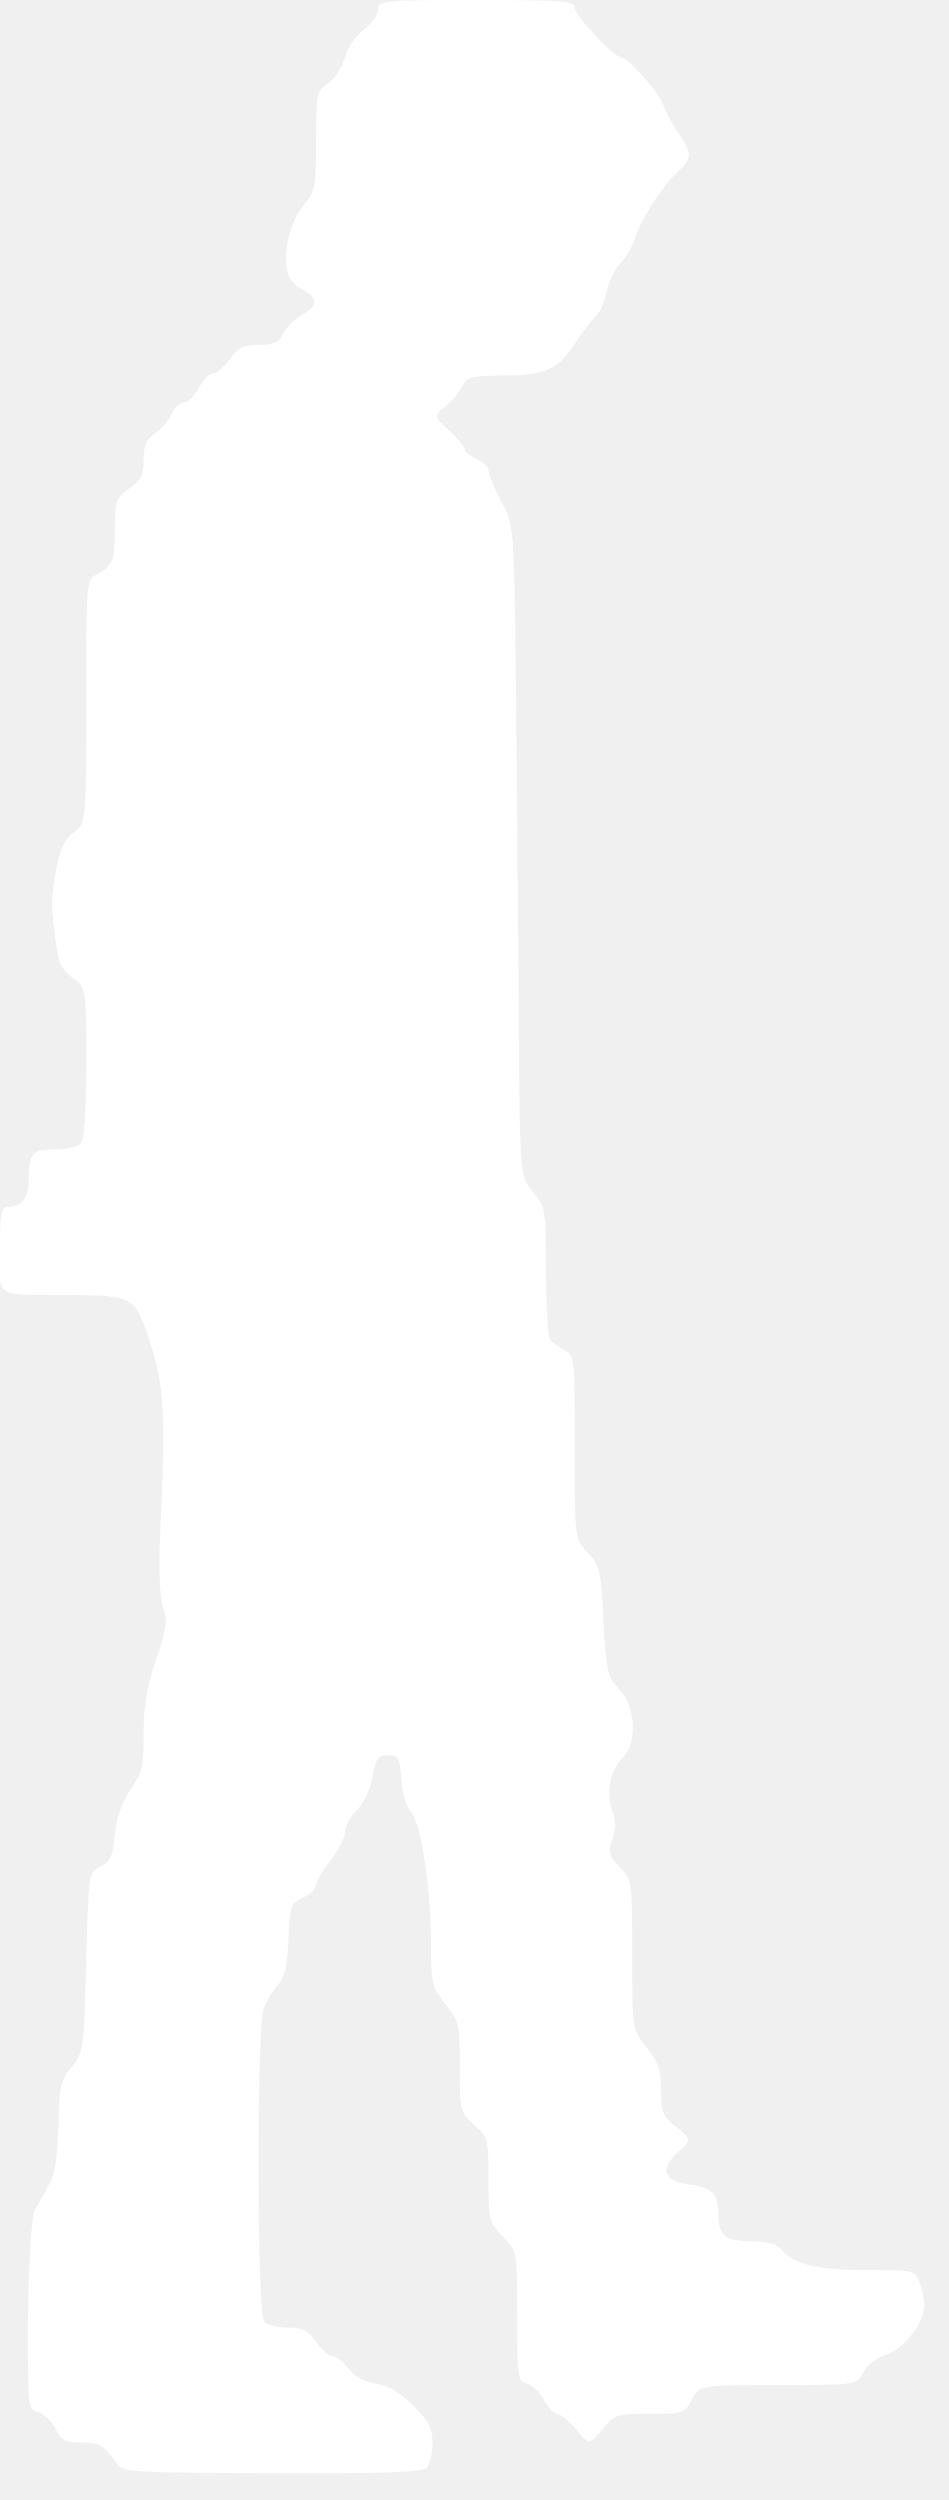
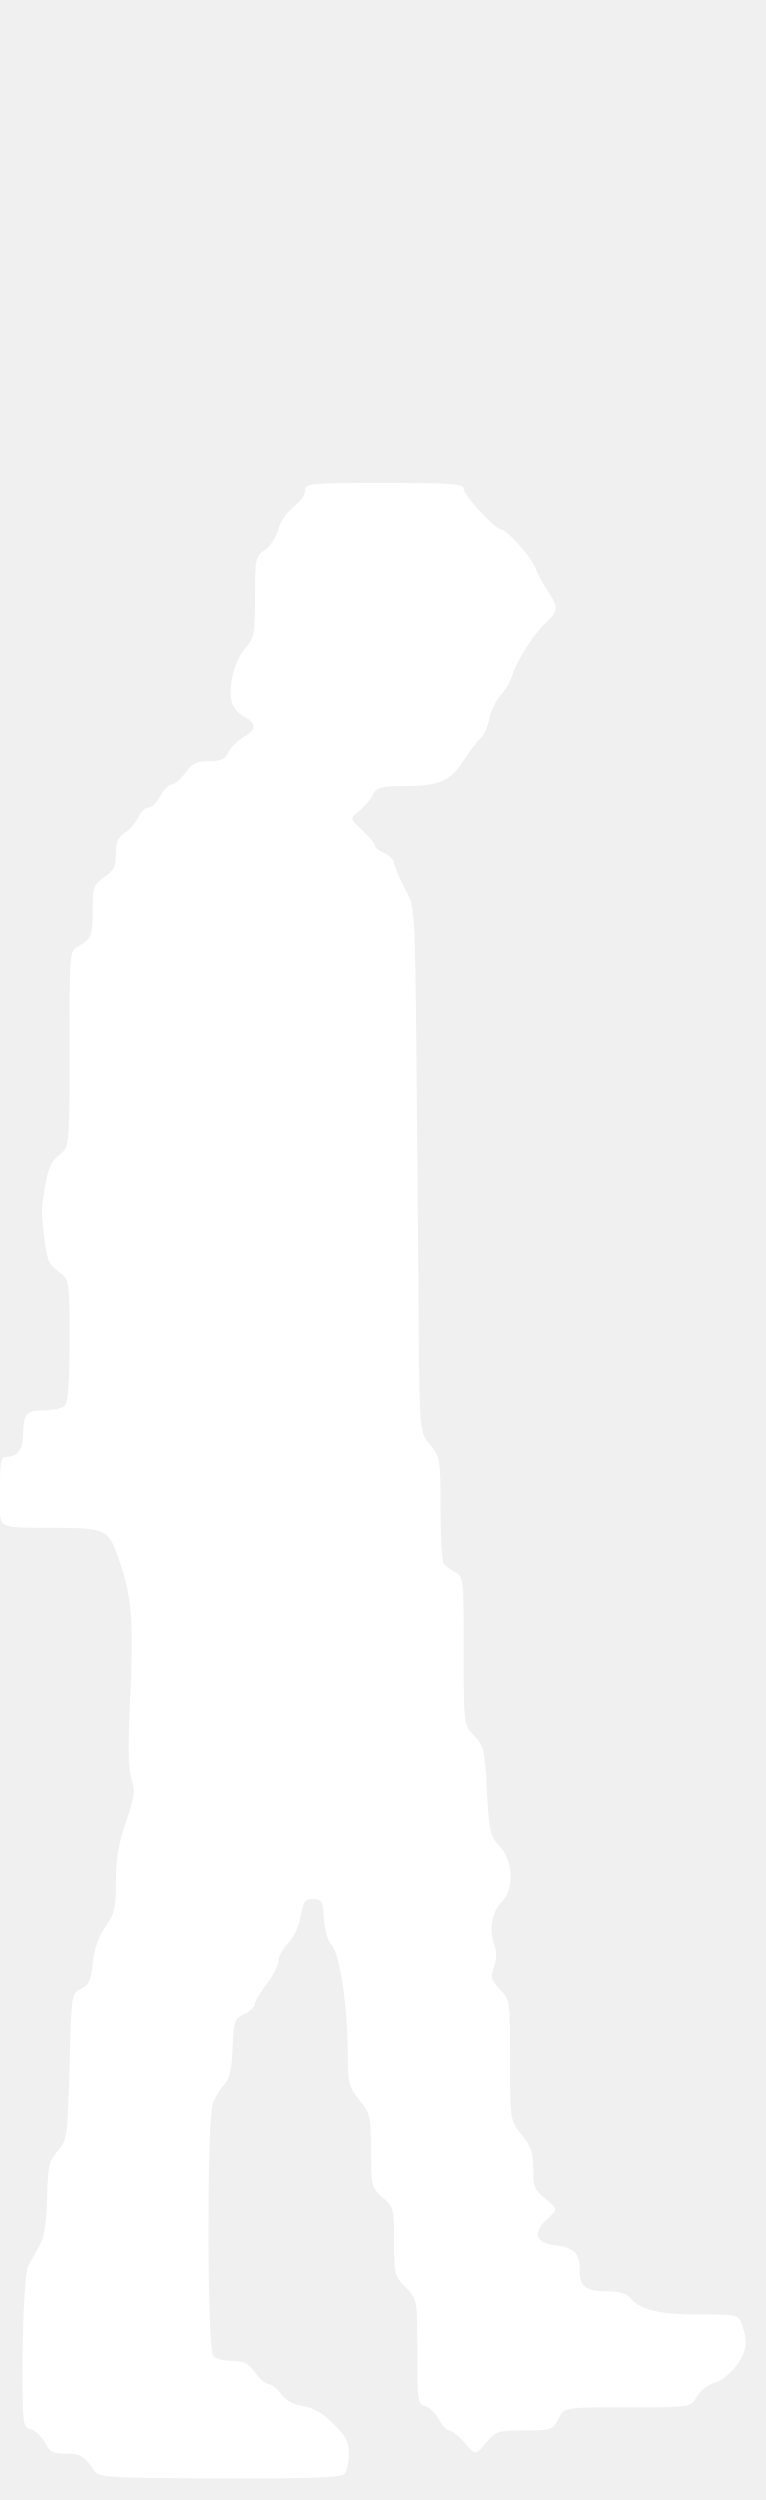
- <svg xmlns="http://www.w3.org/2000/svg" version="1.0" width="198pt" height="522pt" viewBox="0 0 198 522" preserveAspectRatio="xMidYMid meet">
+ <svg xmlns="http://www.w3.org/2000/svg" version="1.0" width="198pt" height="647pt" viewBox="0 -125 198 647" preserveAspectRatio="xMidYMid meet">
  <g transform="translate(0,522) scale(0.1,-0.1)" fill="#ffffff" stroke="none">
    <path d="M790 5200 c0 -11 -14 -29 -30 -42 -18 -13 -34 -37 -40 -59 -6 -20 -21 -44 -35 -53 -24 -16 -25 -21 -25 -120 0 -99 -2 -106 -27 -136 -27 -33 -43 -98 -33 -138 3 -12 16 -28 29 -35 36 -18 36 -35 2 -54 -16 -10 -35 -28 -40 -40 -8 -18 -19 -23 -50 -23 -33 0 -43 -5 -61 -30 -12 -16 -28 -30 -35 -30 -8 0 -21 -13 -30 -30 -9 -16 -22 -30 -30 -30 -9 0 -21 -11 -27 -25 -6 -14 -22 -32 -35 -40 -18 -12 -23 -25 -23 -55 0 -32 -5 -43 -30 -60 -28 -20 -30 -26 -30 -83 0 -68 -4 -78 -37 -96 -23 -12 -23 -12 -23 -266 0 -254 0 -254 -27 -274 -20 -16 -28 -35 -36 -79 -11 -65 -11 -67 -1 -145 6 -48 12 -61 35 -78 29 -20 29 -20 29 -178 0 -109 -4 -161 -12 -169 -7 -7 -31 -12 -54 -12 -46 0 -54 -9 -54 -64 0 -36 -15 -56 -42 -56 -16 0 -18 -10 -18 -90 0 -104 -18 -93 156 -94 116 -1 125 -6 149 -74 38 -107 42 -162 30 -411 -4 -88 -2 -145 6 -168 9 -28 7 -44 -15 -108 -19 -56 -26 -95 -26 -154 0 -69 -3 -83 -27 -117 -18 -26 -29 -57 -33 -94 -4 -45 -9 -57 -30 -67 -25 -12 -25 -12 -30 -201 -5 -184 -6 -189 -31 -219 -23 -27 -25 -39 -27 -122 -2 -66 -7 -101 -20 -123 -9 -17 -22 -40 -29 -52 -10 -19 -17 -190 -14 -354 1 -55 4 -65 21 -69 12 -3 27 -18 36 -34 12 -25 21 -29 54 -29 38 0 47 -5 74 -44 12 -18 31 -19 324 -20 228 -1 314 2 323 11 6 6 12 29 12 51 0 32 -7 46 -40 79 -28 28 -52 42 -79 46 -25 4 -45 15 -57 32 -10 14 -25 25 -32 25 -8 0 -23 14 -35 30 -17 24 -29 30 -59 30 -20 0 -42 5 -49 12 -16 16 -17 613 -1 655 6 15 19 37 29 48 14 15 20 38 22 95 3 70 5 76 31 88 15 7 27 19 27 26 0 7 13 30 30 51 16 21 30 47 30 58 0 12 11 33 25 47 15 16 29 45 33 71 7 38 11 44 32 44 23 0 25 -4 28 -50 2 -29 10 -58 20 -68 21 -24 41 -153 42 -273 0 -86 2 -93 30 -129 29 -36 30 -42 30 -131 0 -92 1 -94 30 -121 29 -25 30 -29 30 -114 0 -85 1 -90 30 -119 30 -31 30 -31 30 -166 0 -128 1 -136 20 -141 12 -3 27 -18 36 -34 8 -16 20 -29 27 -29 6 0 24 -14 40 -32 27 -33 27 -33 55 0 26 31 30 32 99 32 70 0 73 1 88 30 16 30 16 30 180 30 164 0 164 0 178 27 8 15 29 31 48 37 37 12 79 66 79 102 0 12 -4 34 -10 48 -9 26 -11 26 -110 26 -103 0 -153 12 -179 43 -9 12 -29 17 -60 17 -55 0 -71 12 -71 55 0 44 -13 58 -62 64 -53 7 -61 31 -22 68 28 25 28 25 -4 52 -29 23 -32 32 -32 77 0 42 -5 58 -30 89 -30 38 -30 38 -30 193 0 155 0 156 -26 183 -23 25 -25 31 -16 58 8 22 8 40 0 61 -13 39 -4 84 22 110 31 31 28 106 -7 142 -24 26 -27 36 -33 143 -5 107 -8 116 -33 143 -27 28 -27 28 -27 220 0 188 0 191 -22 203 -13 7 -26 17 -30 23 -4 6 -8 70 -8 143 0 129 -1 132 -27 164 -28 33 -28 33 -30 398 -2 201 -4 508 -6 681 -4 315 -4 315 -31 364 -14 27 -26 55 -26 63 0 7 -11 19 -25 25 -14 6 -25 15 -25 20 0 5 -15 23 -32 39 -33 30 -33 30 -9 50 14 11 30 30 36 42 9 20 19 22 87 23 87 0 115 13 152 72 13 20 31 43 39 51 9 7 19 29 23 50 4 20 17 47 29 61 13 14 26 36 30 50 11 38 56 110 88 139 33 31 33 39 3 84 -13 19 -27 46 -31 58 -8 25 -74 99 -88 99 -15 0 -97 88 -97 104 0 14 -25 16 -205 16 -197 0 -205 -1 -205 -20z" />
  </g>
</svg>
